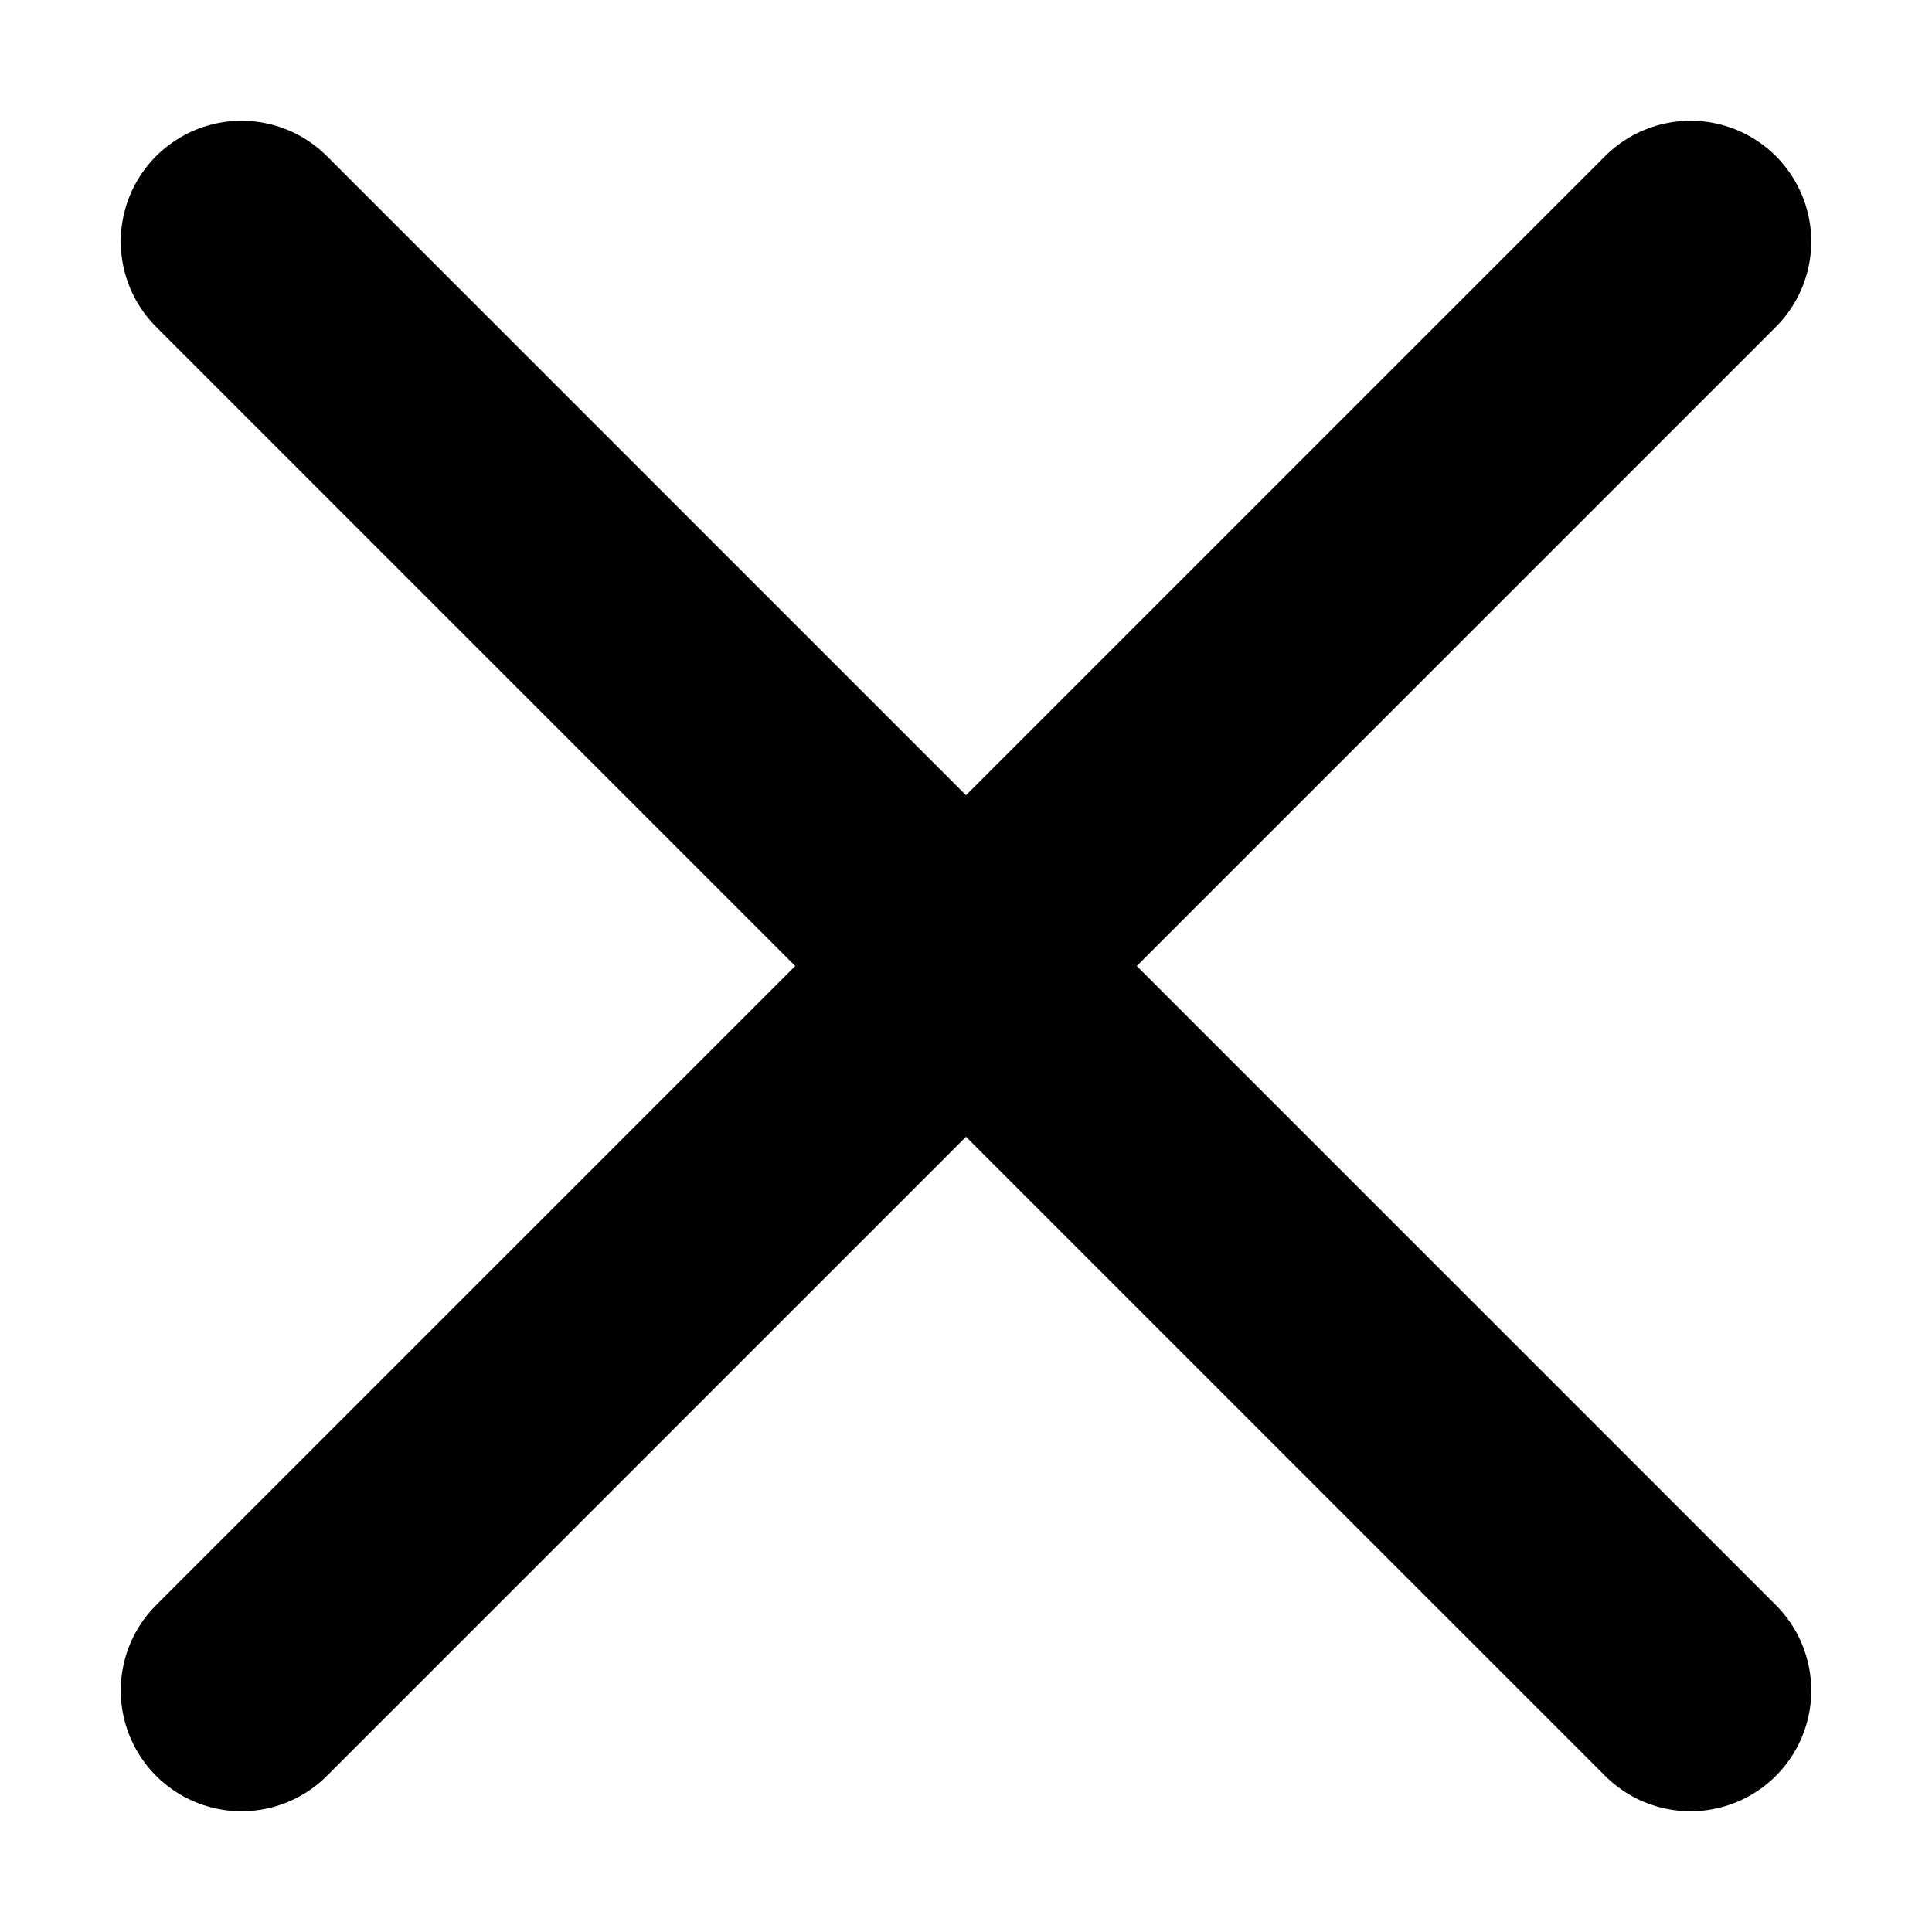
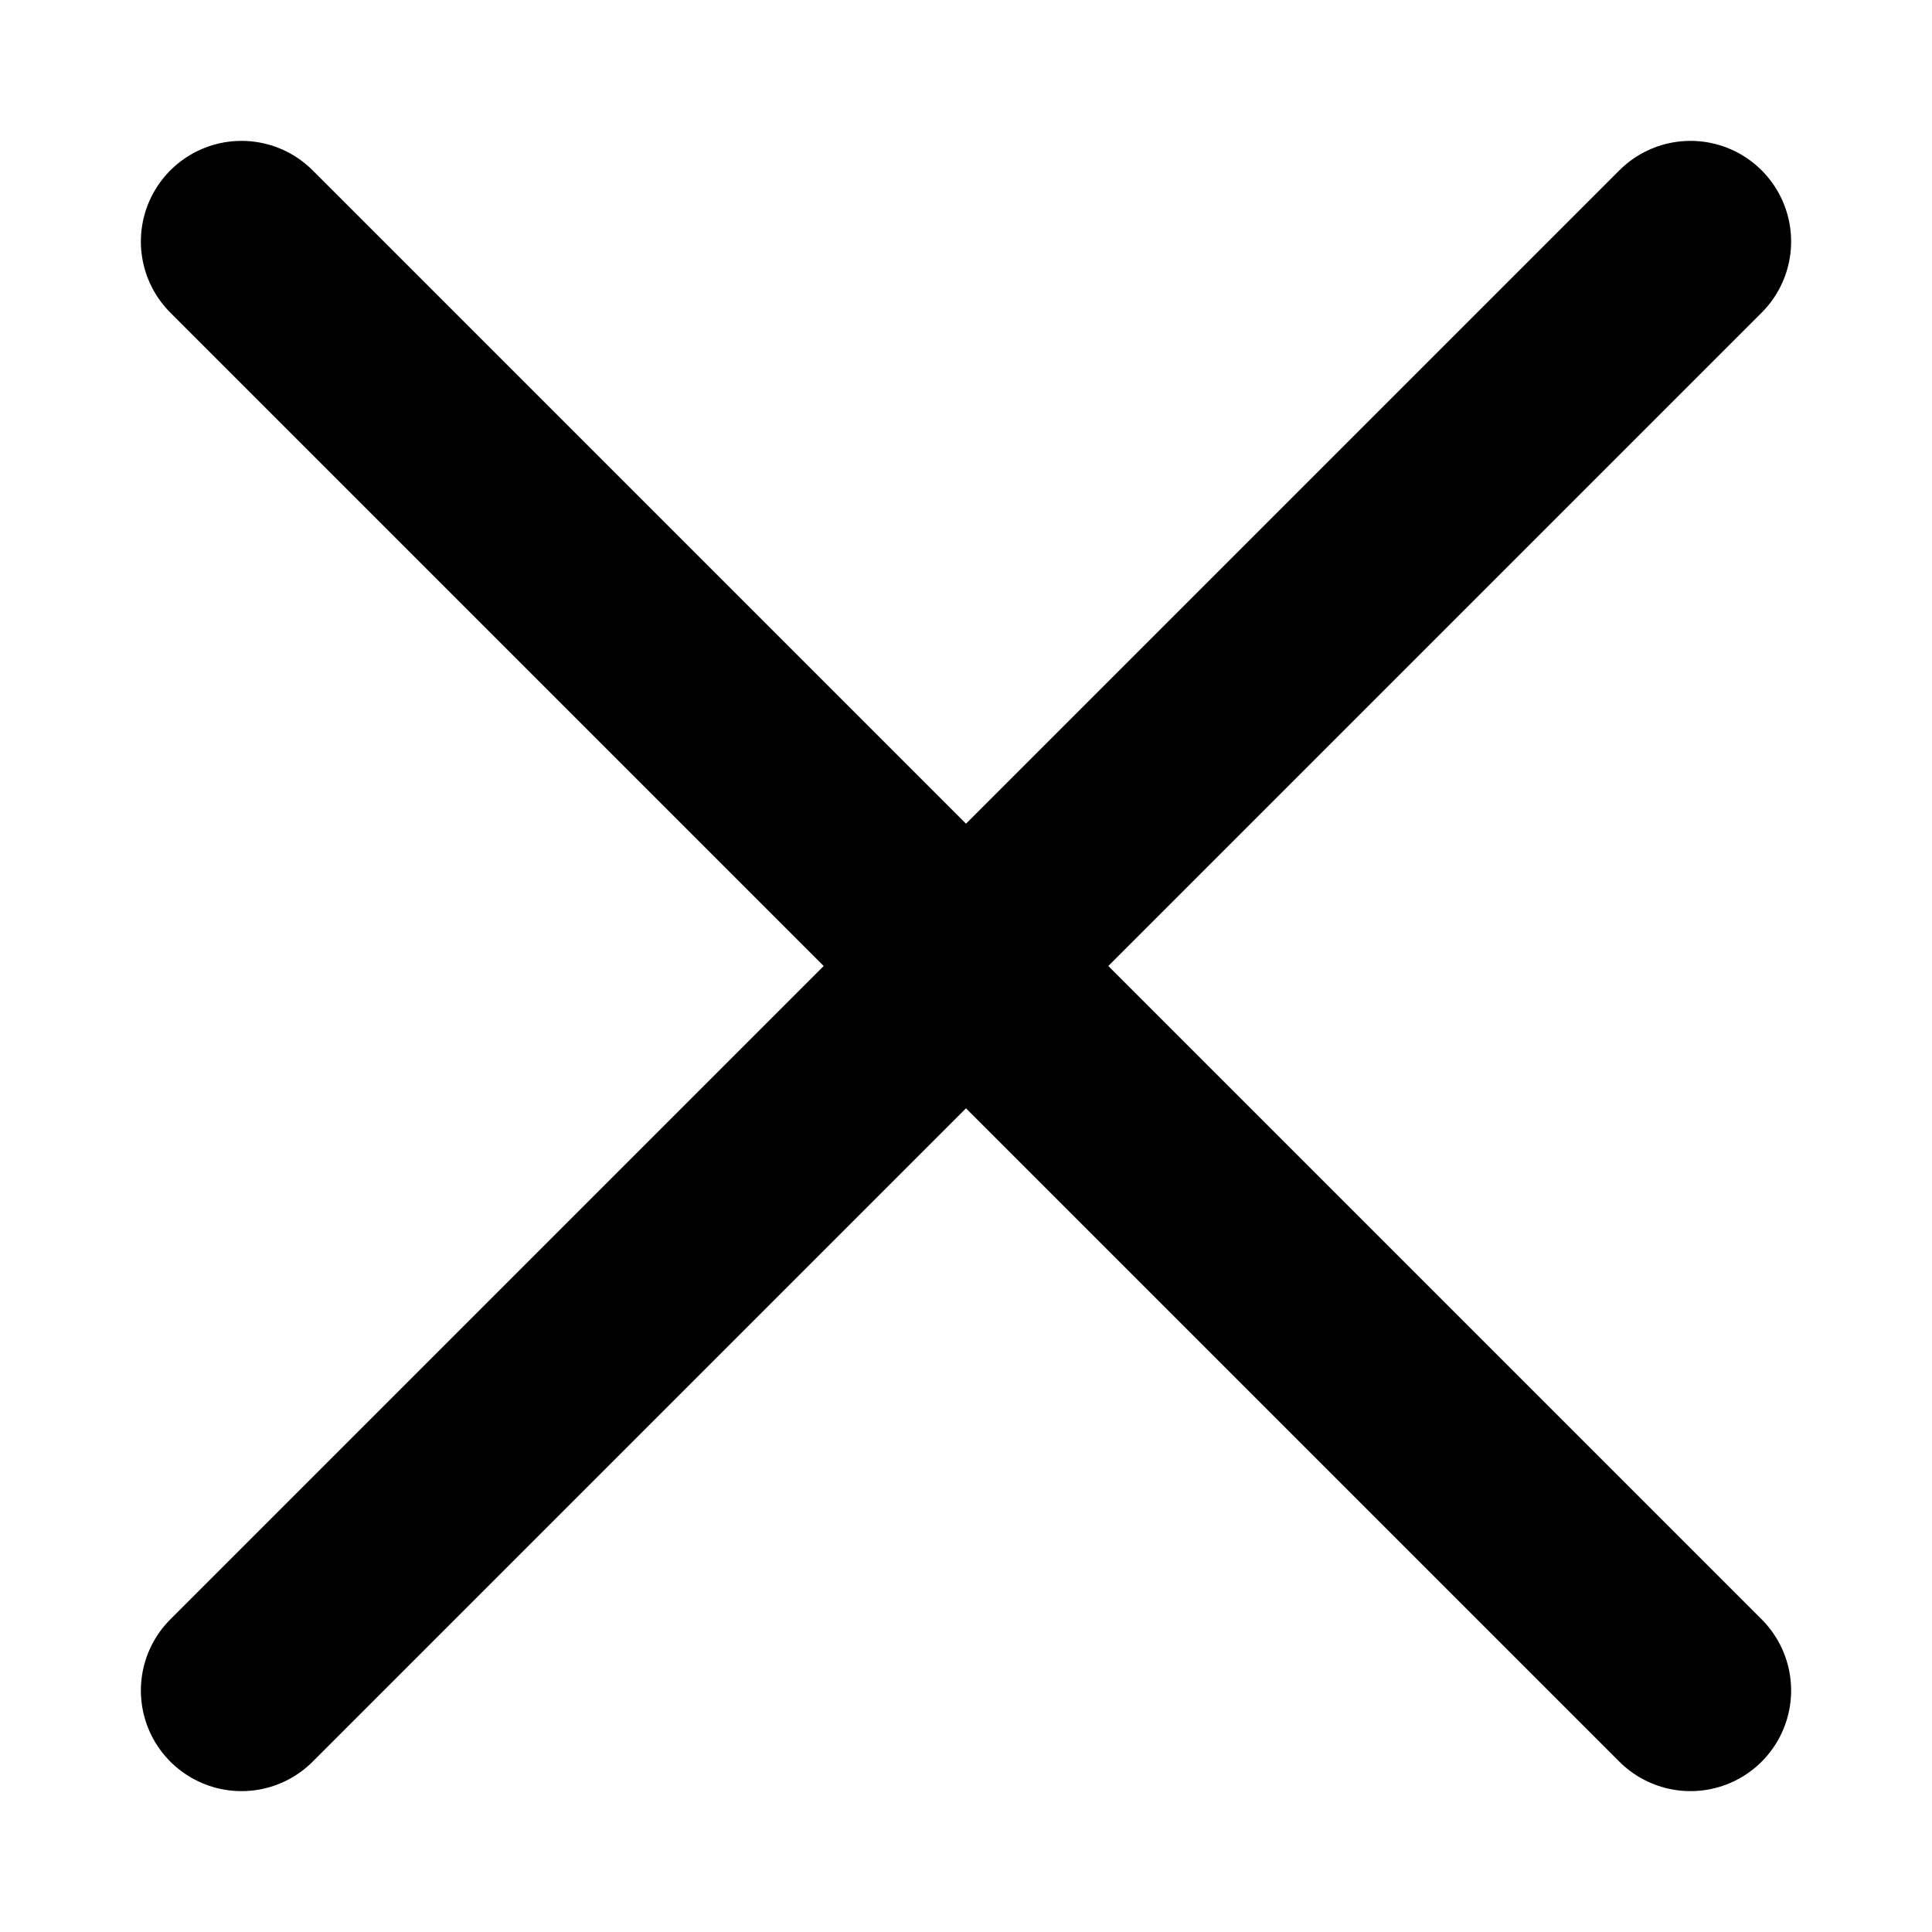
<svg xmlns="http://www.w3.org/2000/svg" width="800px" height="800px" viewBox="0 0 24 24" fill="none">
-   <path id="Vector" d="M21 21L12 12M12 12L3 3M12 12L21 3M12 12L3 21" stroke="#000000" stroke-width="3" stroke-linecap="round" stroke-linejoin="round" />
+   <path id="Vector" d="M21 21L12 12M12 12L3 3M12 12L21 3M12 12L3 21" stroke="#000000" stroke-width="2.5" stroke-linecap="round" stroke-linejoin="round" />
</svg>
